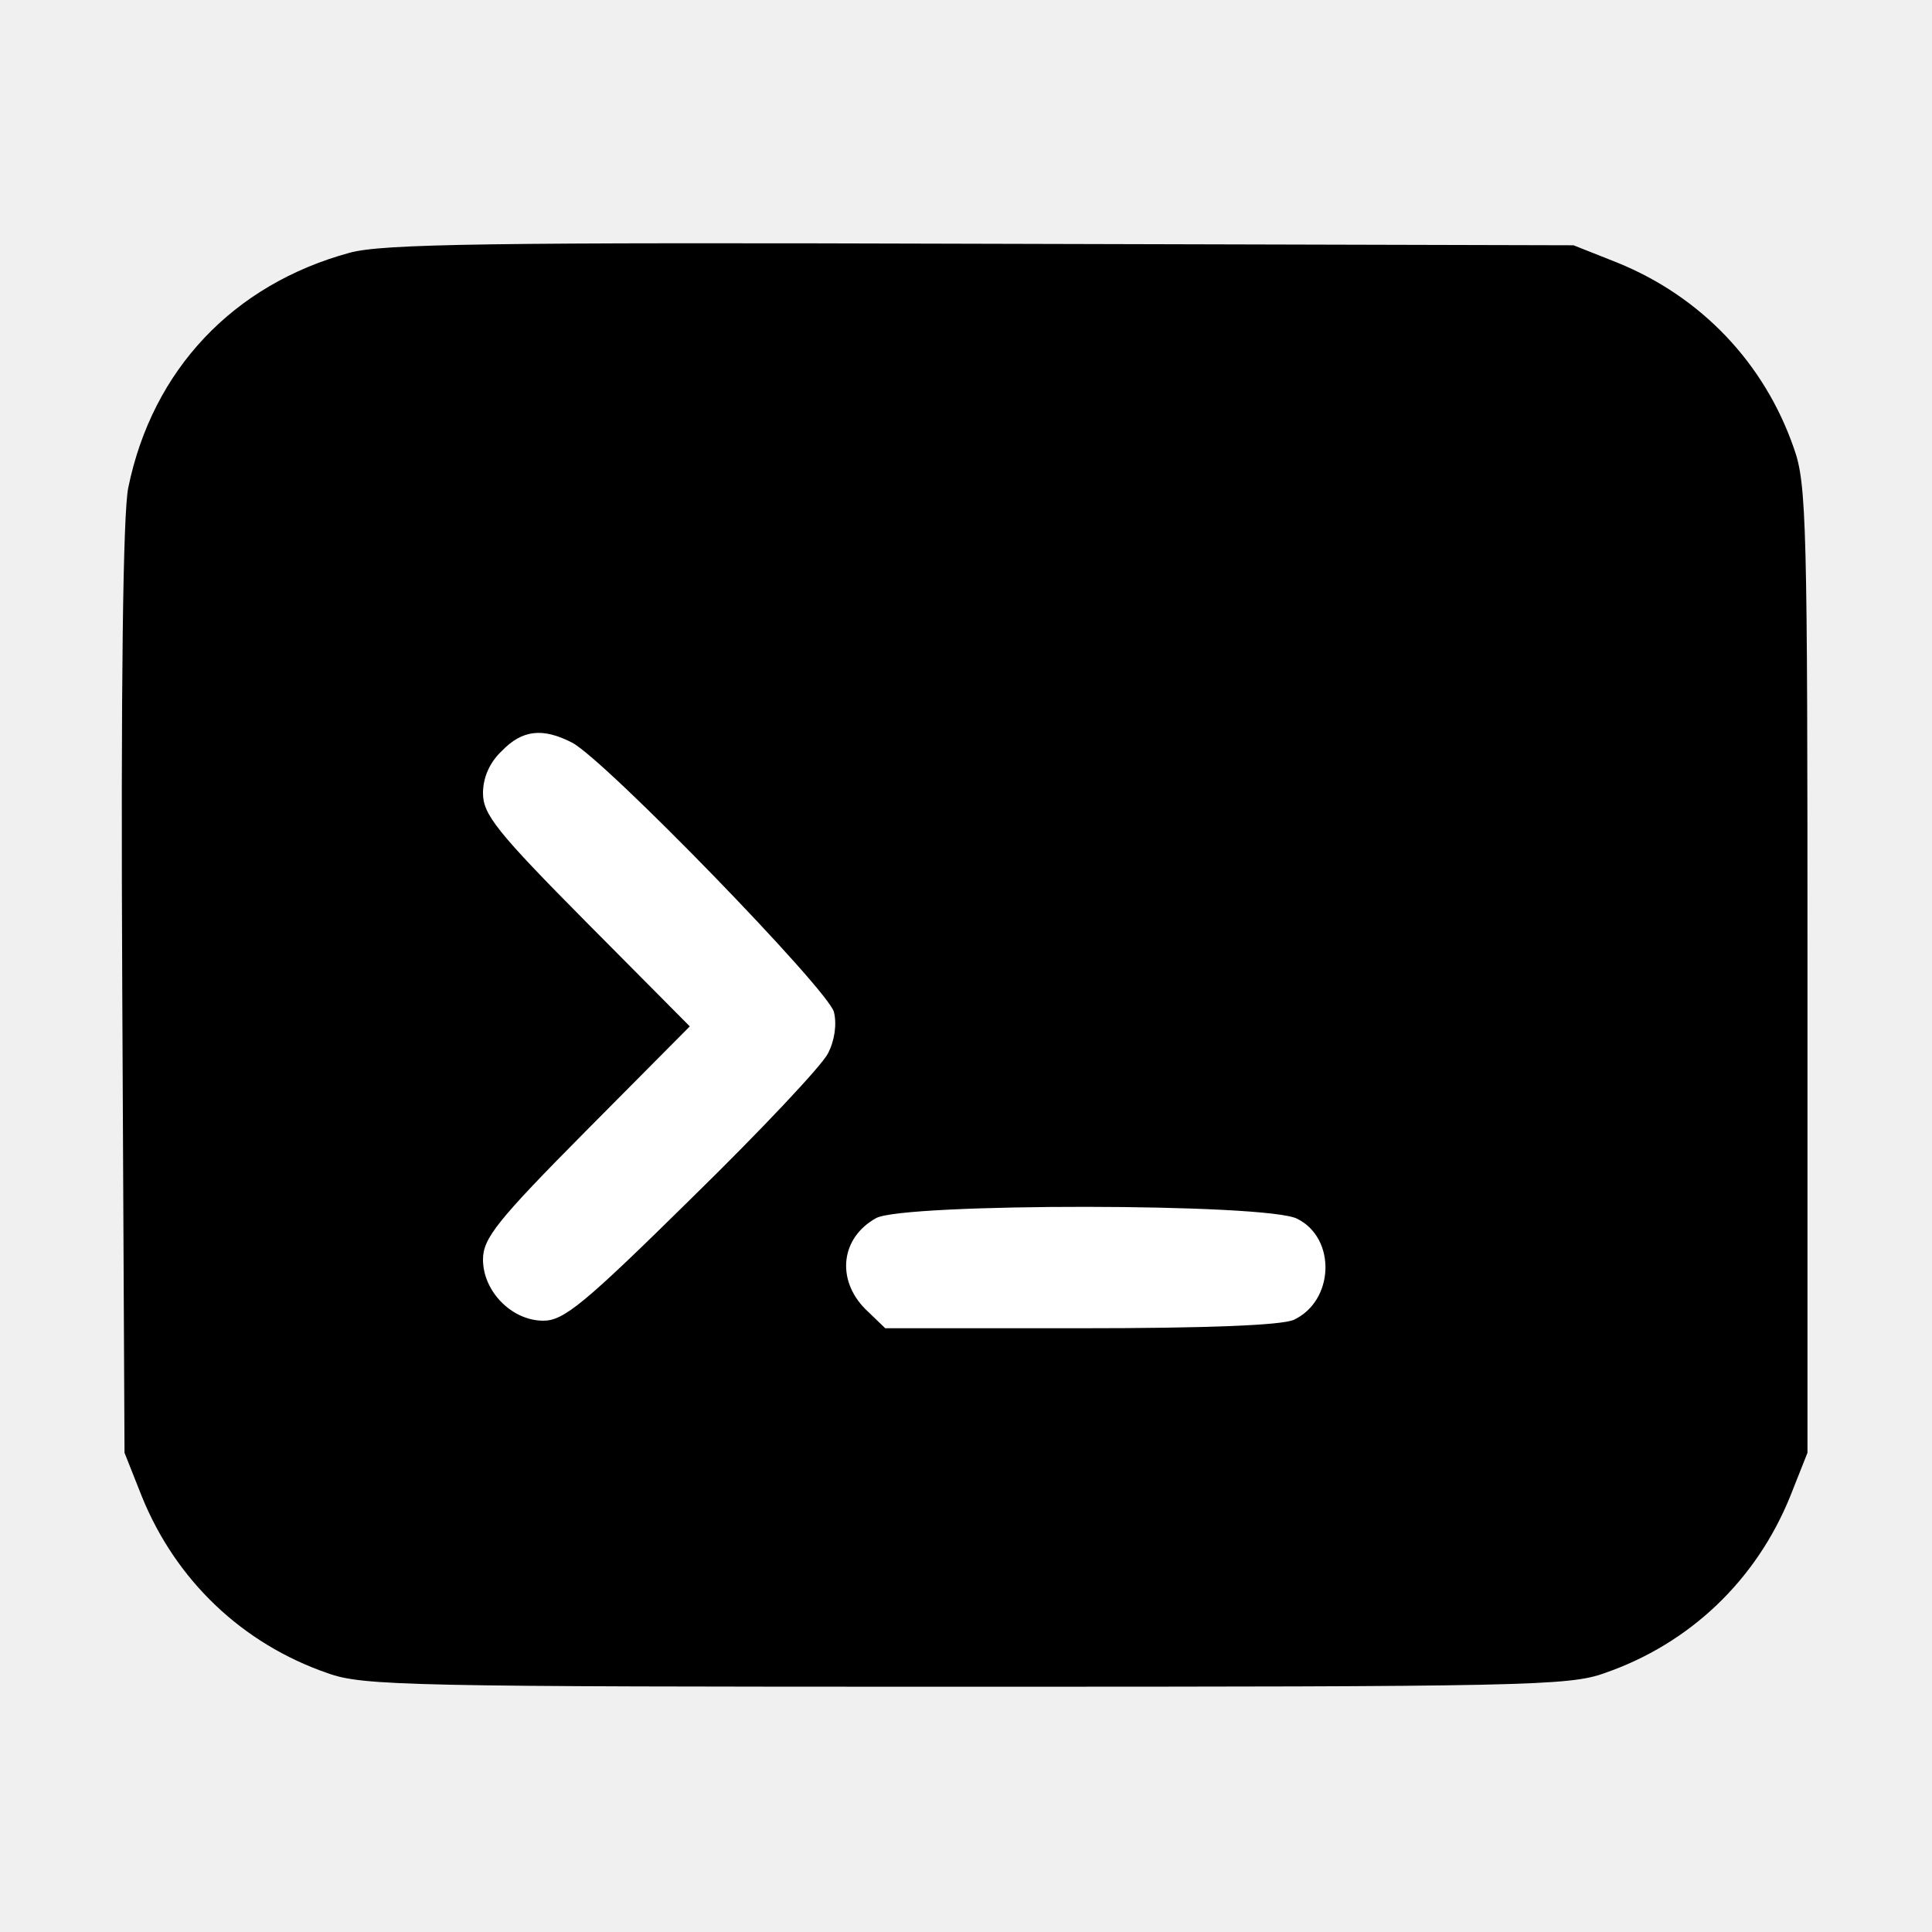
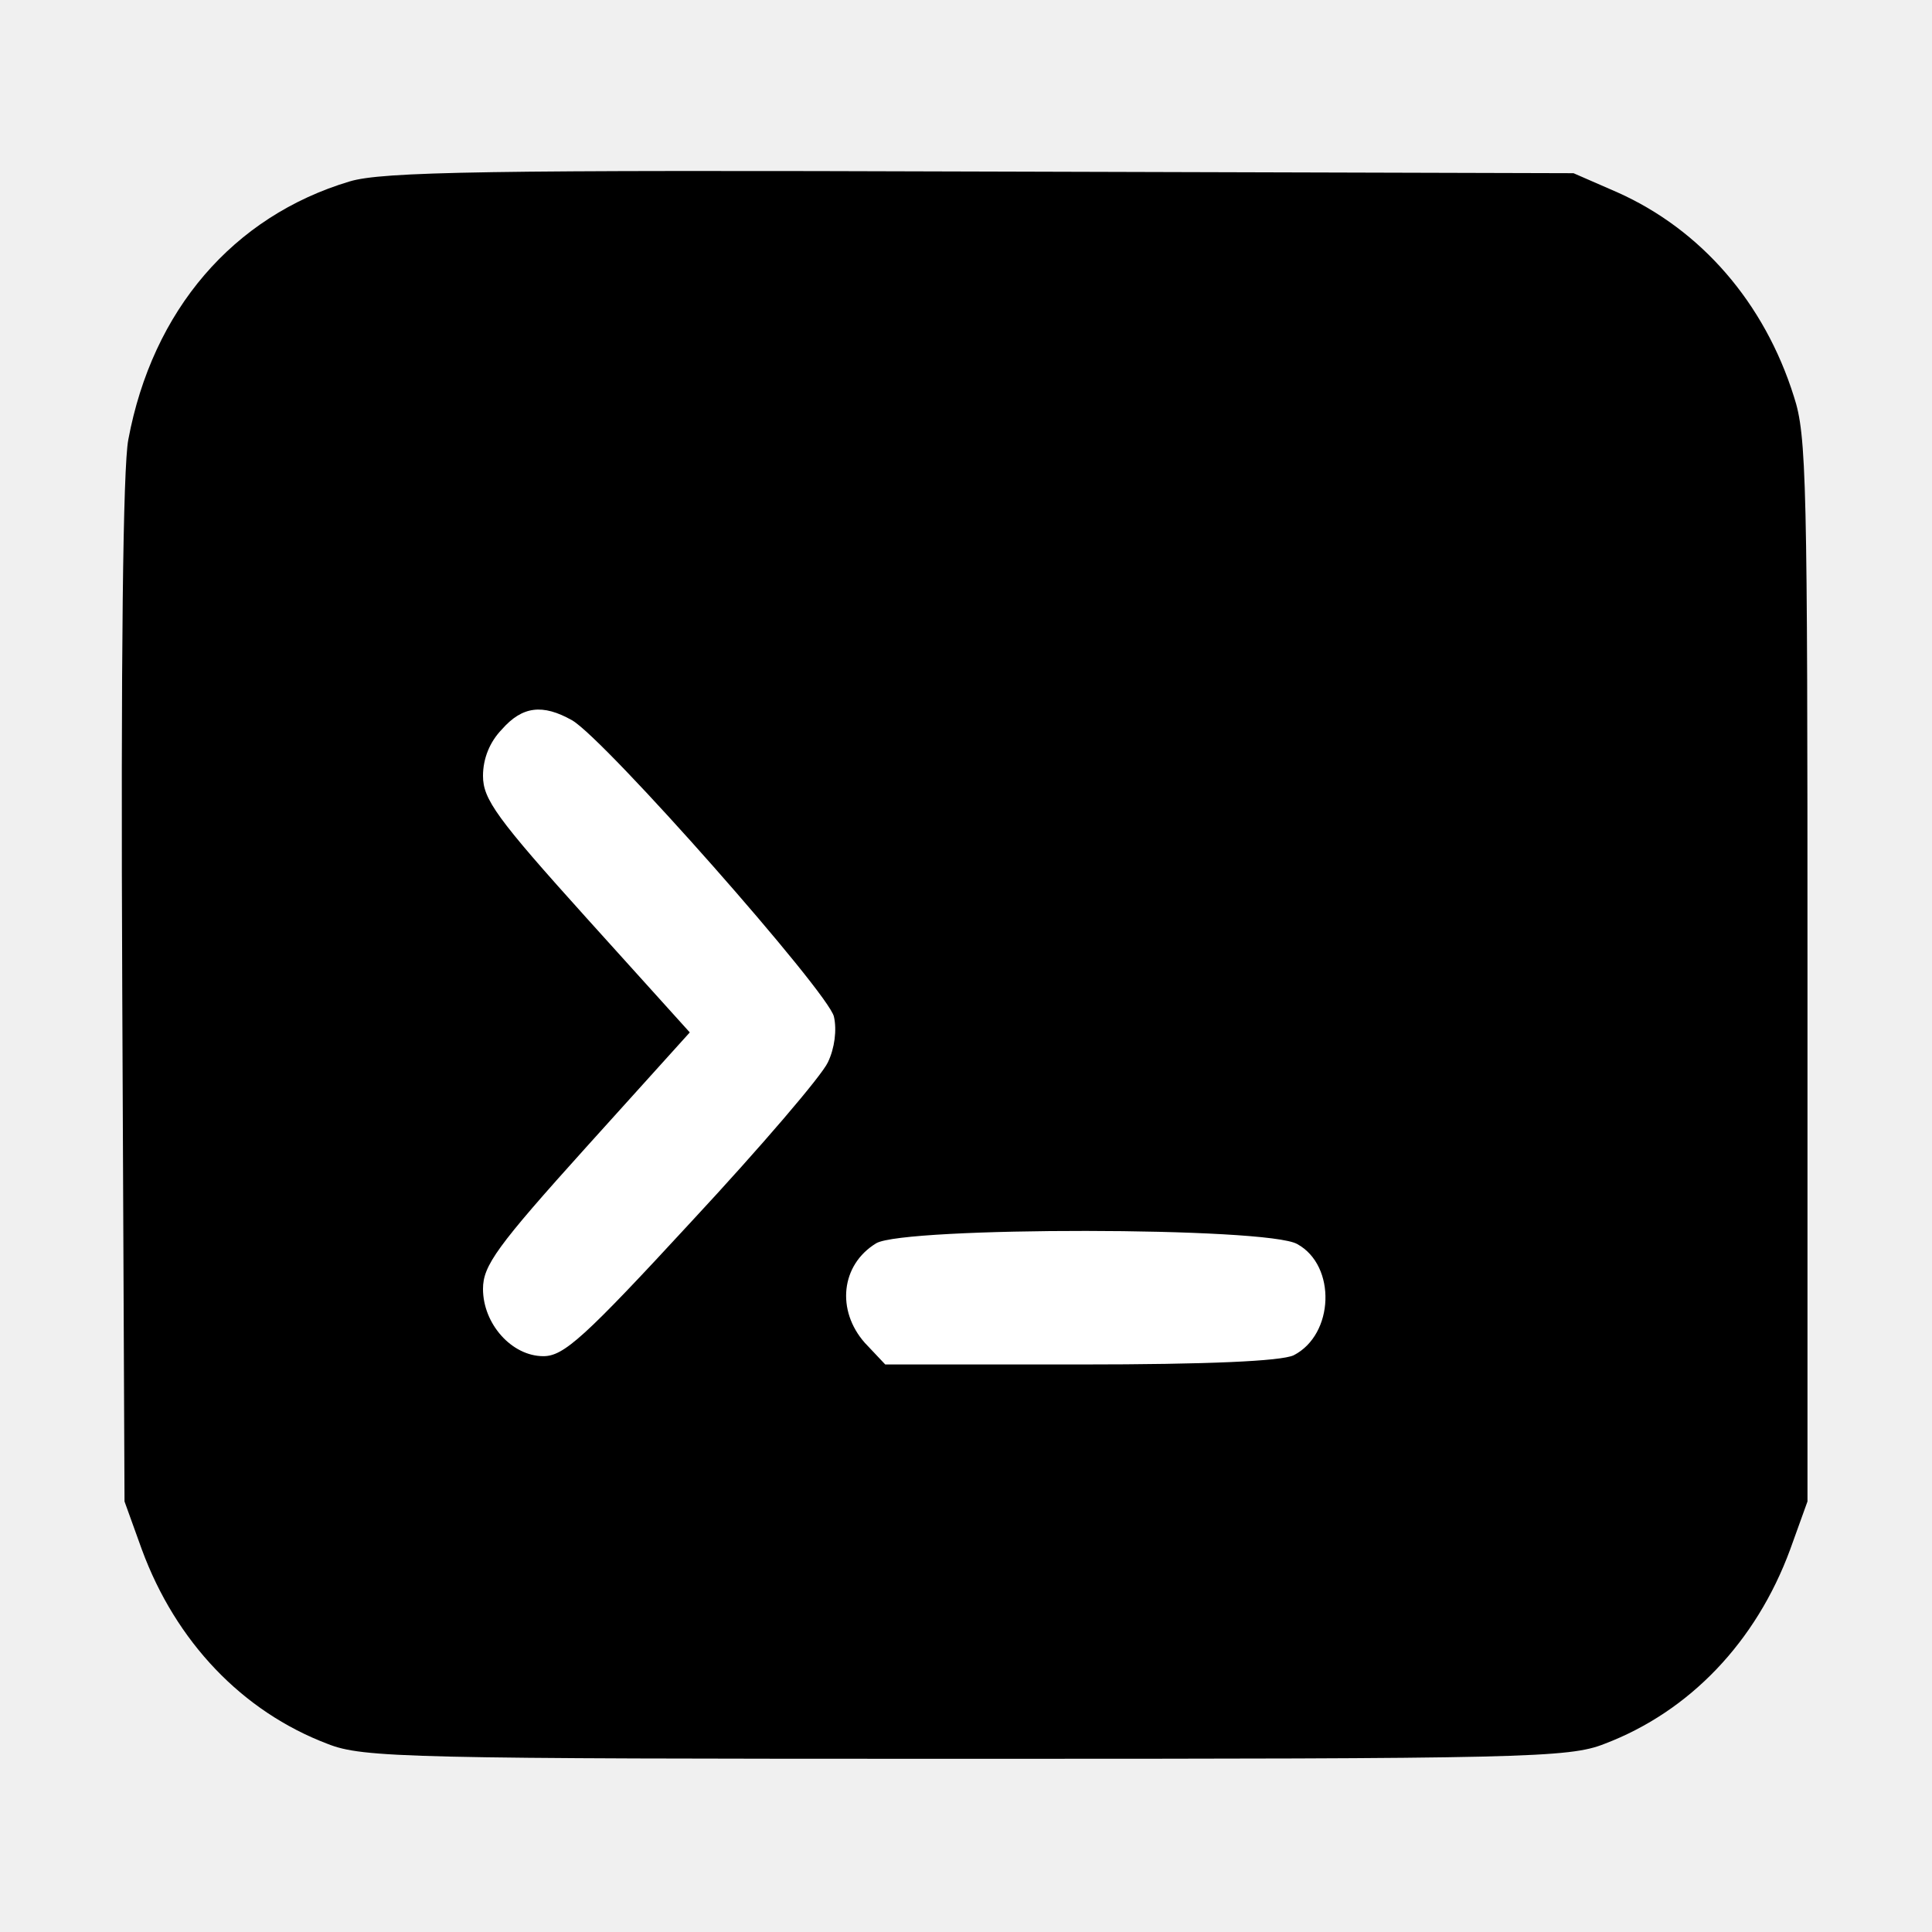
<svg xmlns="http://www.w3.org/2000/svg" width="256" height="256" viewBox="0 0 256 256">
-   <g transform="translate(0,256) scale(0.1,-0.1)">
+   <g transform="translate(0,268.8) scale(0.1,-0.11)">
    <path fill="#000000" d="M463 2225 c-154 -42 -261 -155 -293 -311 -7 -33 -10 -261 -8 -665 l3 -614 23 -58 c45 -111 133 -195 246 -234 47 -17 107 -18 846 -18 739 0 799 1 846 18 113 39 201 123 246 234 l23 58 0 640 c0 590 -1 644 -18 691 -39 113 -123 201 -234 246 l-58 23 -785 2 c-654 2 -794 0 -837 -12z" />
    <path fill="#ffffff" d="M665 1565 c-16 -15 -25 -35 -25 -56 0 -28 18 -51 137 -171 l137 -138 -137 -138 c-119 -120 -137 -143 -137 -171 0 -42 38 -81 80 -81 27 0 54 22 197 163 91 89 172 175 180 191 9 17 12 39 8 55 -7 29 -303 334 -347 357 -39 20 -66 17 -93 -11z" />
    <path fill="#ffffff" d="M1161 946 c-47 -26 -53 -81 -15 -120 l27 -26 258 0 c170 0 266 4 283 11 54 25 57 108 5 134 -39 21 -521 21 -558 1z" />
  </g>
</svg>
